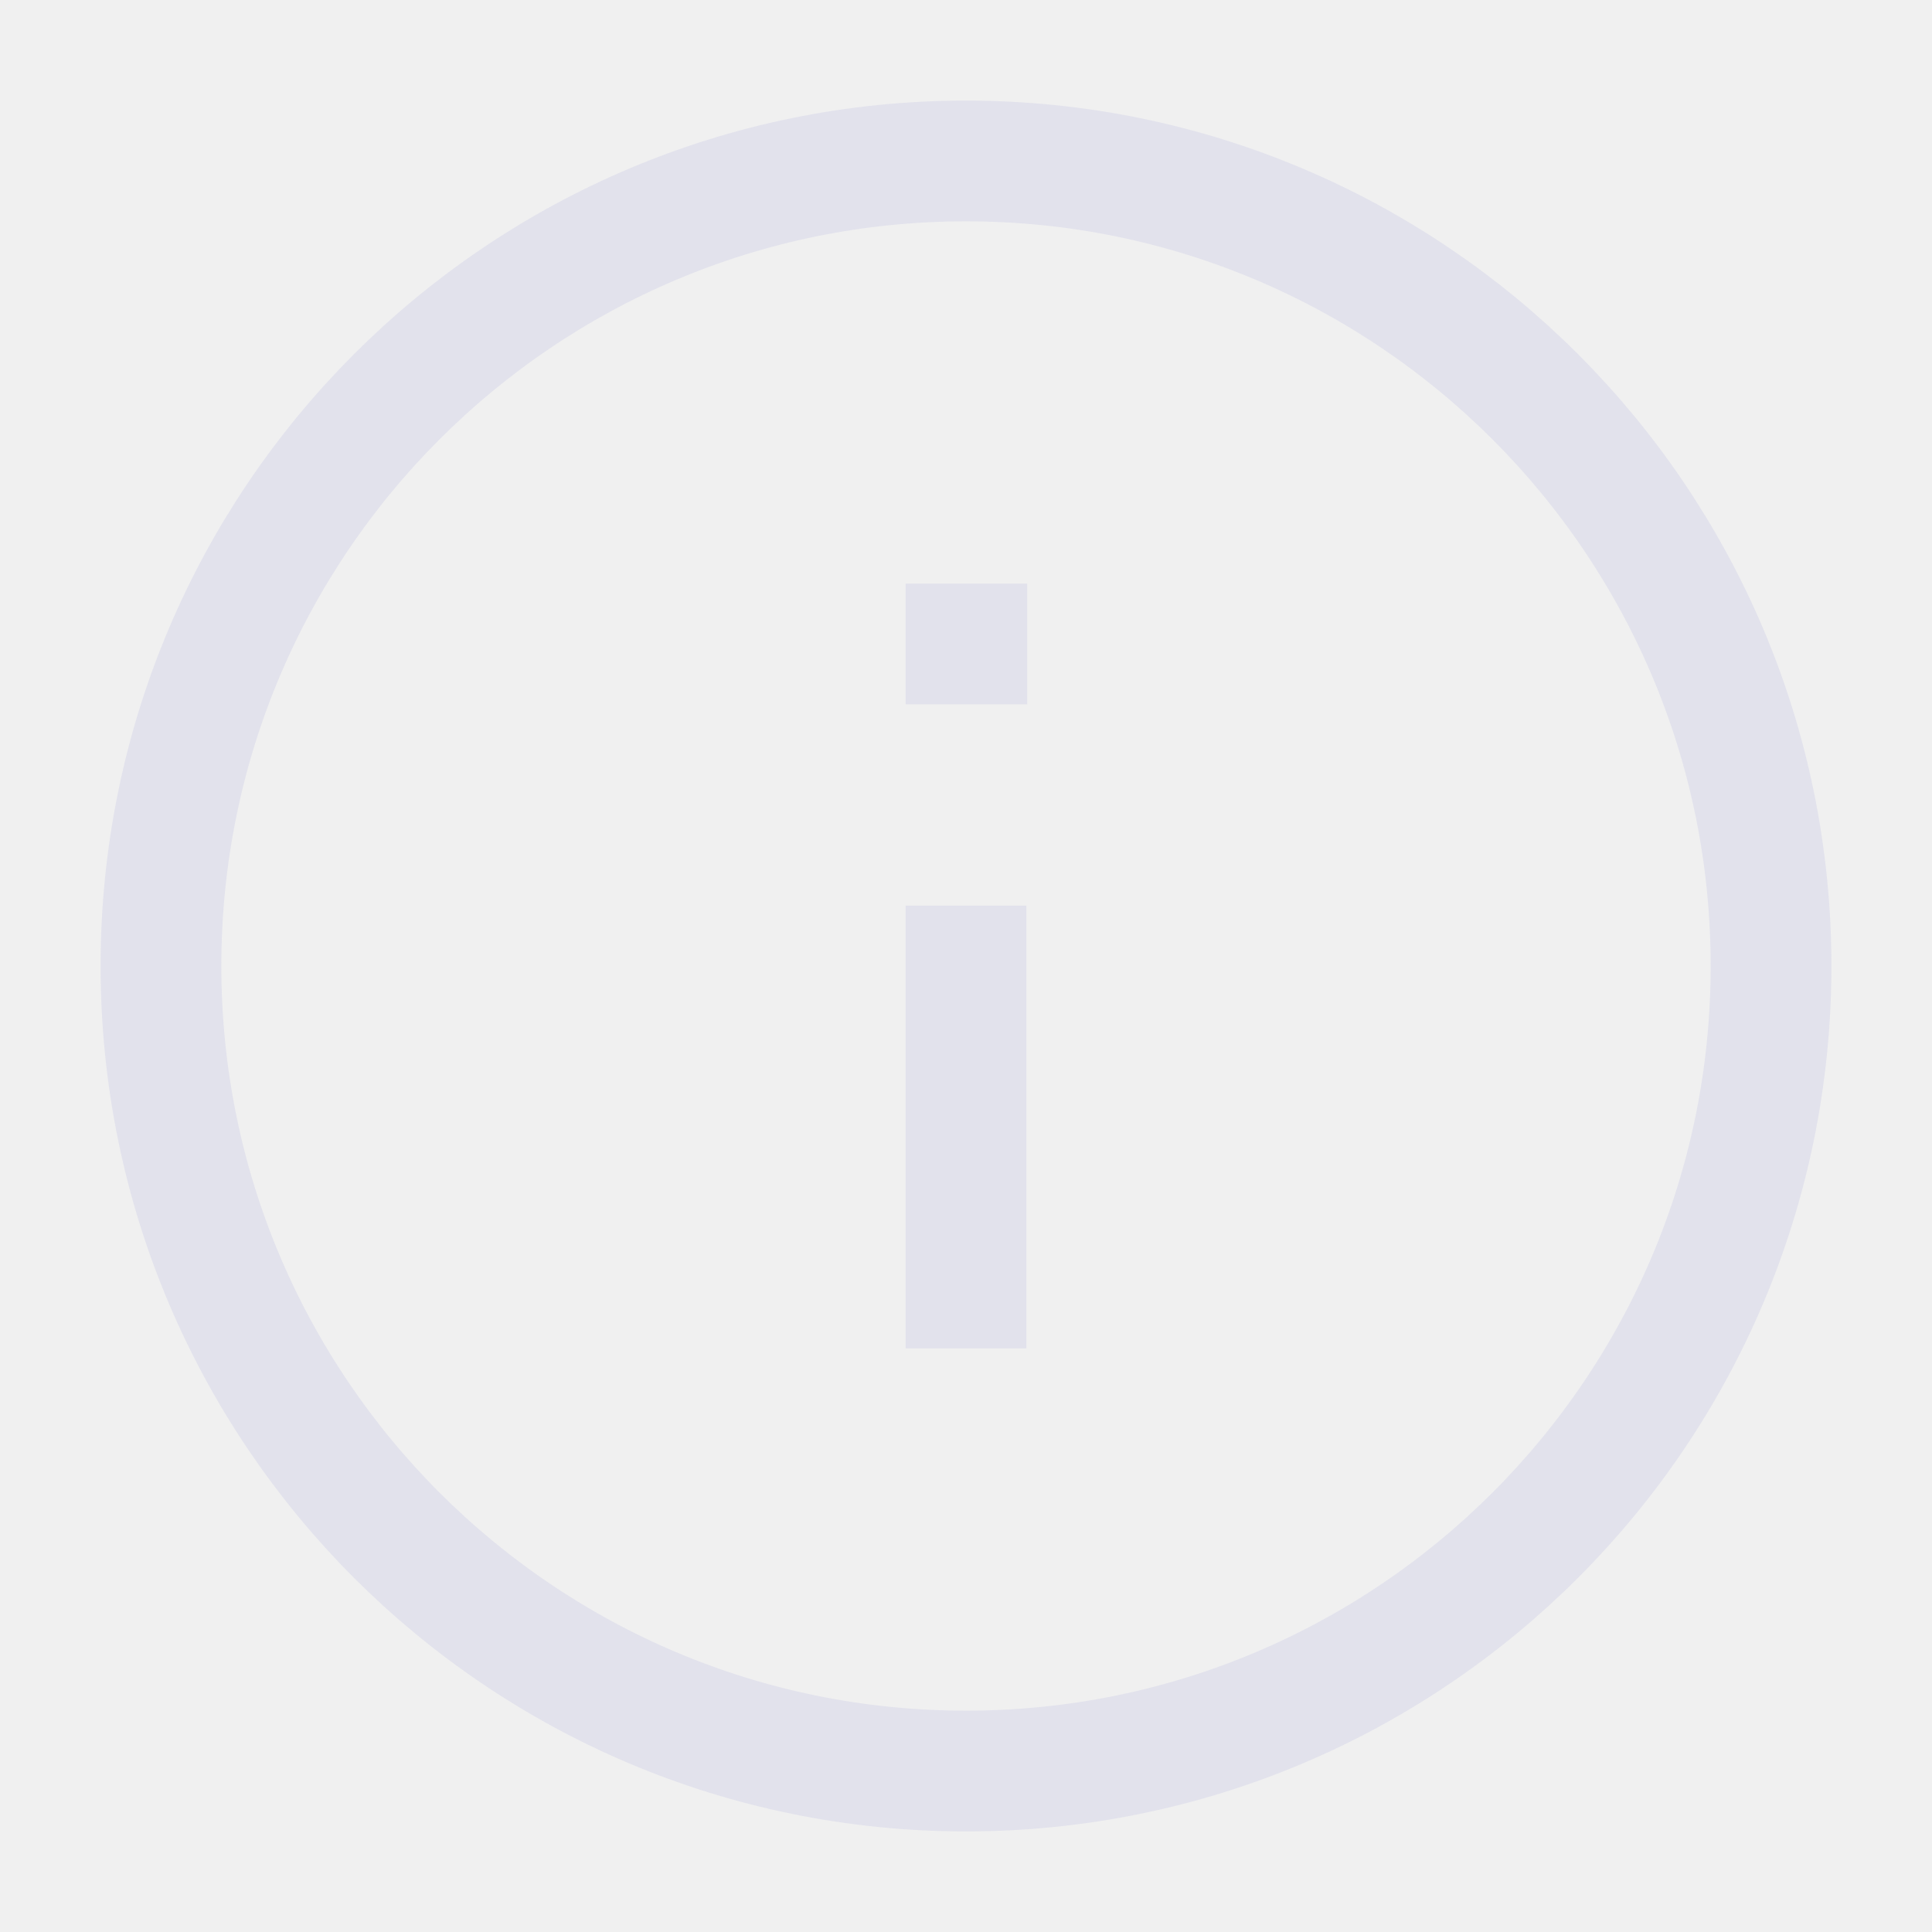
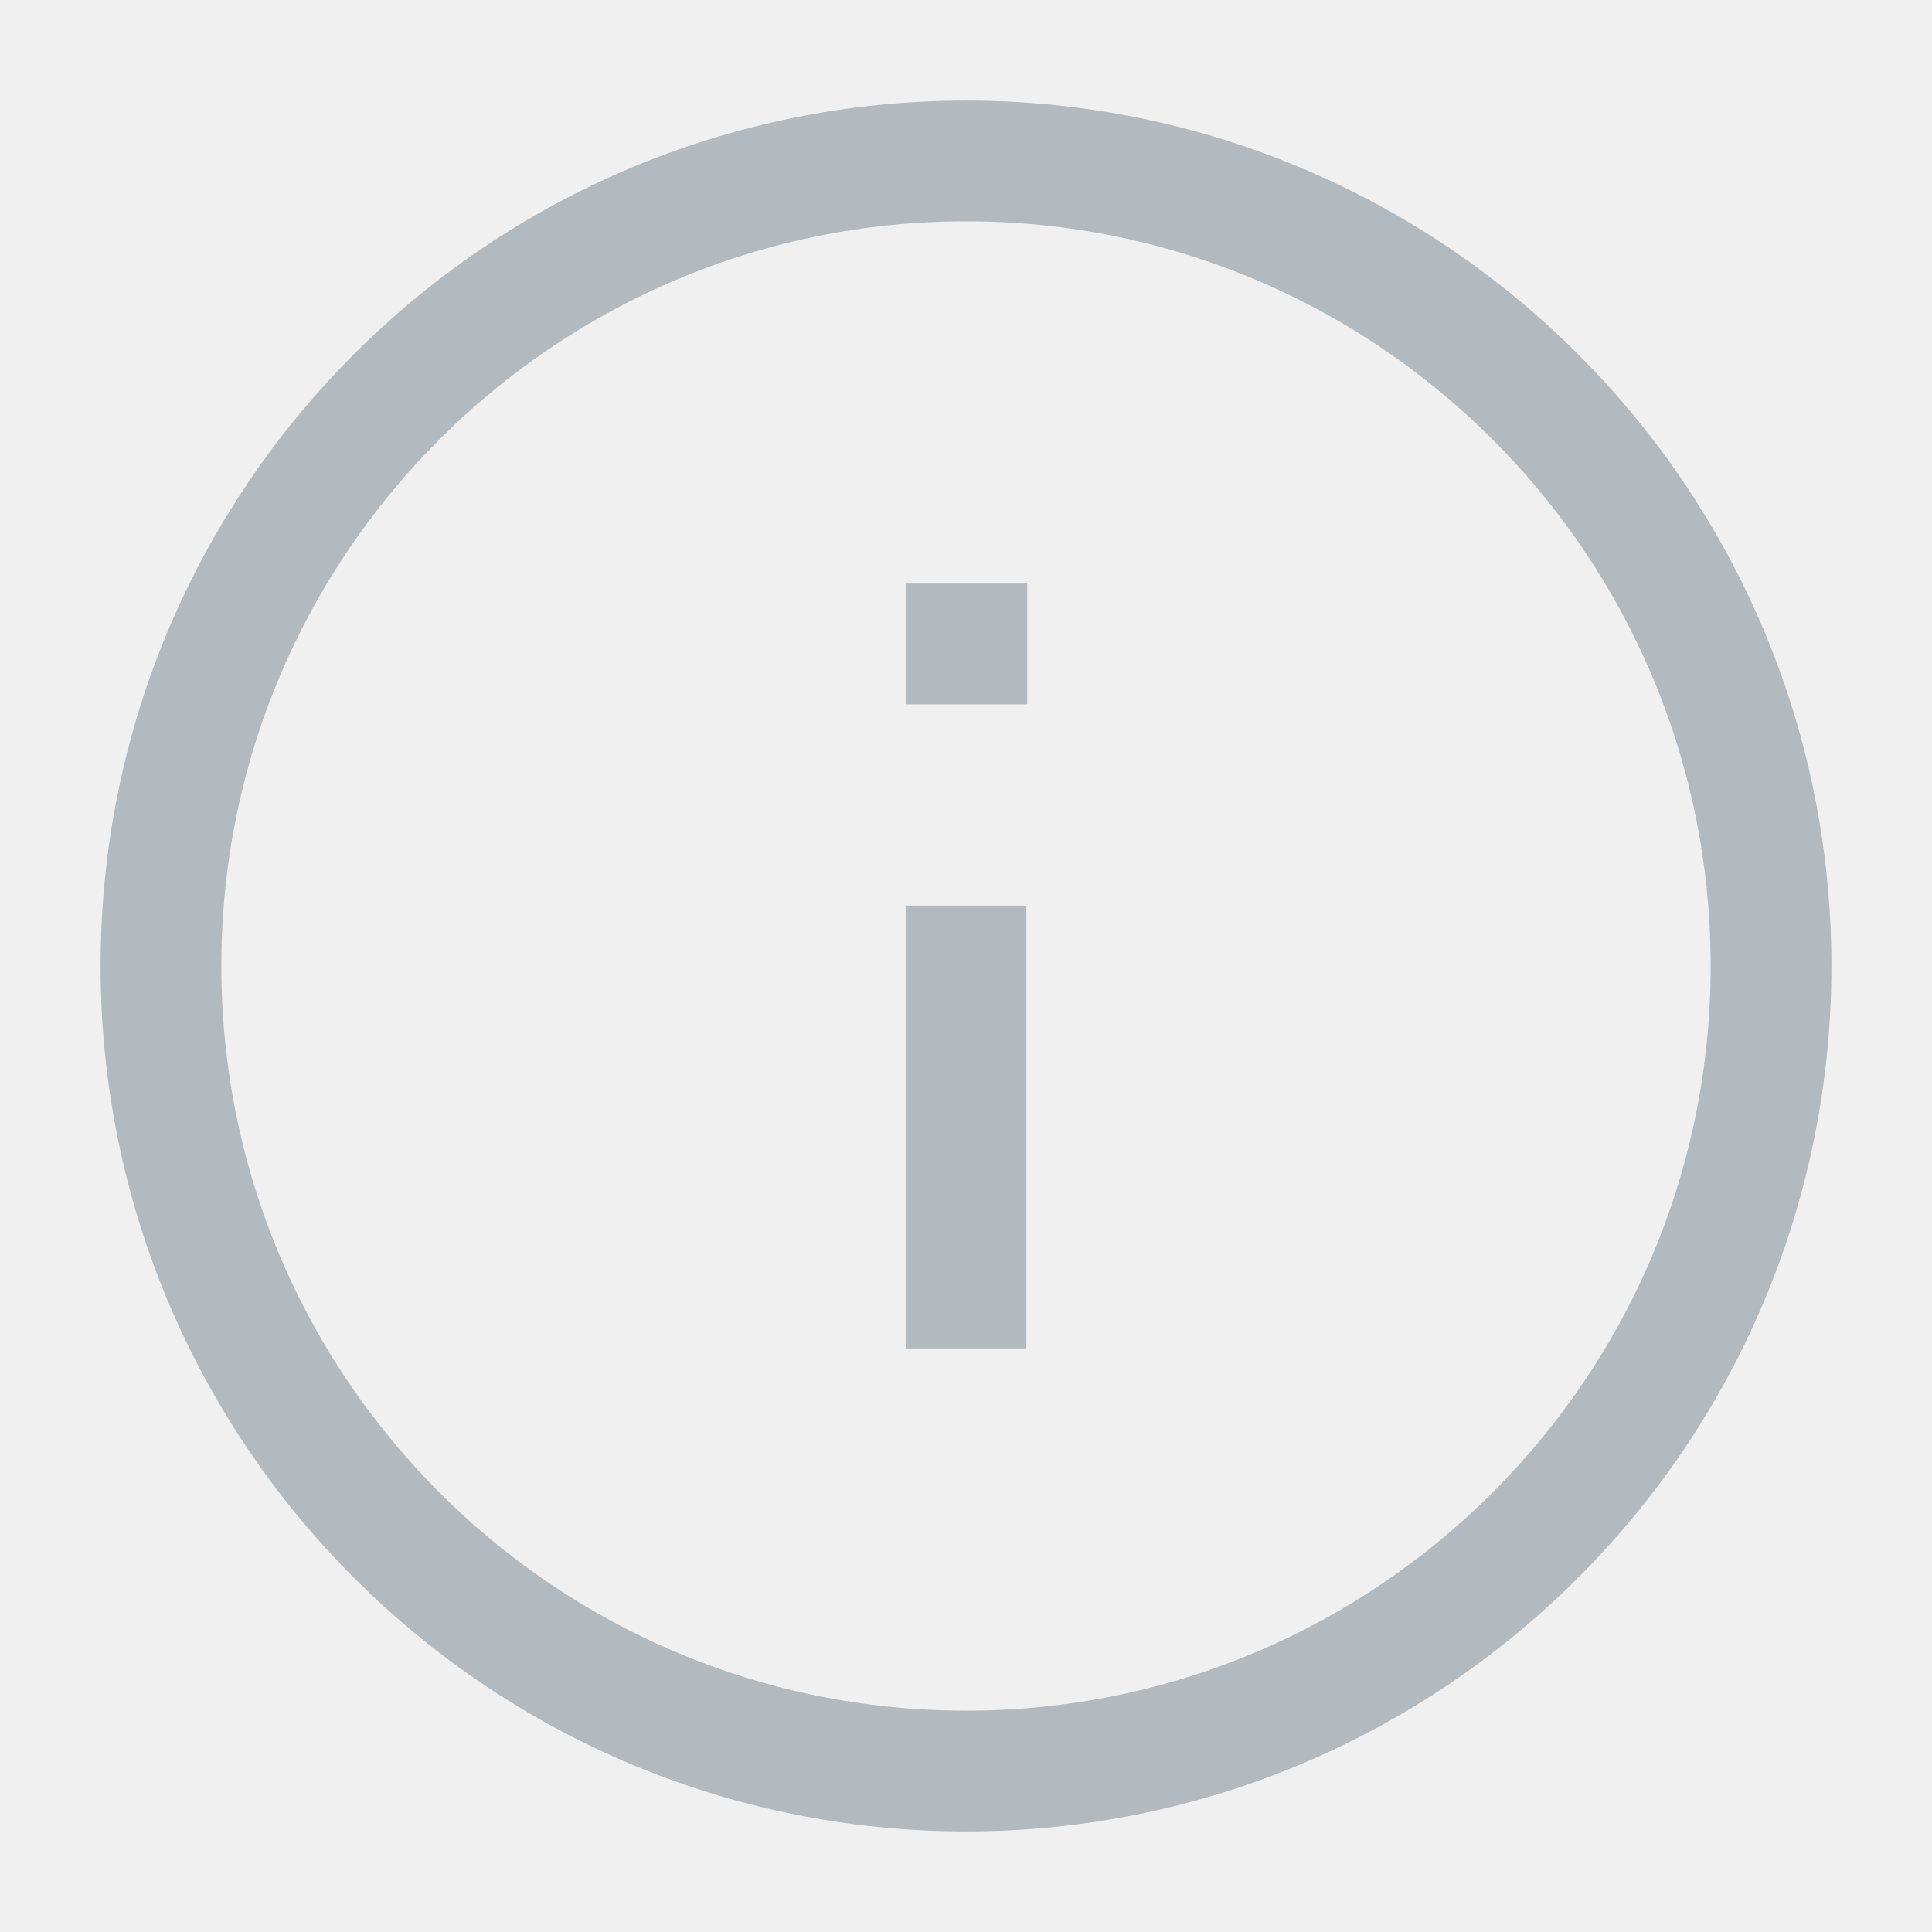
<svg xmlns="http://www.w3.org/2000/svg" preserveAspectRatio="none" overflow="visible" style="display: block;" width="16" height="16" viewBox="0 0 16 16" fill="none">
  <g id="Mask">
    <g id="Light / Statuses / Info-circle" clip-path="url(#clip0_0_103)">
-       <path id="Icon" d="M8 10.667V8M8 5.333H8.007M14.667 8C14.667 11.682 11.682 14.667 8 14.667C4.318 14.667 1.333 11.682 1.333 8C1.333 4.318 4.318 1.333 8 1.333C11.682 1.333 14.667 4.318 14.667 8Z" stroke="#E2E2EC" stroke-linecap="square" stroke-linejoin="round" />
+       <path id="Icon" d="M8 10.667V8M8 5.333H8.007M14.667 8C14.667 11.682 11.682 14.667 8 14.667C4.318 14.667 1.333 11.682 1.333 8C1.333 4.318 4.318 1.333 8 1.333C11.682 1.333 14.667 4.318 14.667 8Z" stroke="#B2B9BF" stroke-linecap="square" stroke-linejoin="round" />
    </g>
  </g>
  <defs>
    <clipPath id="clip0_0_103">
      <rect width="16" height="16" fill="white" />
    </clipPath>
  </defs>
</svg>
